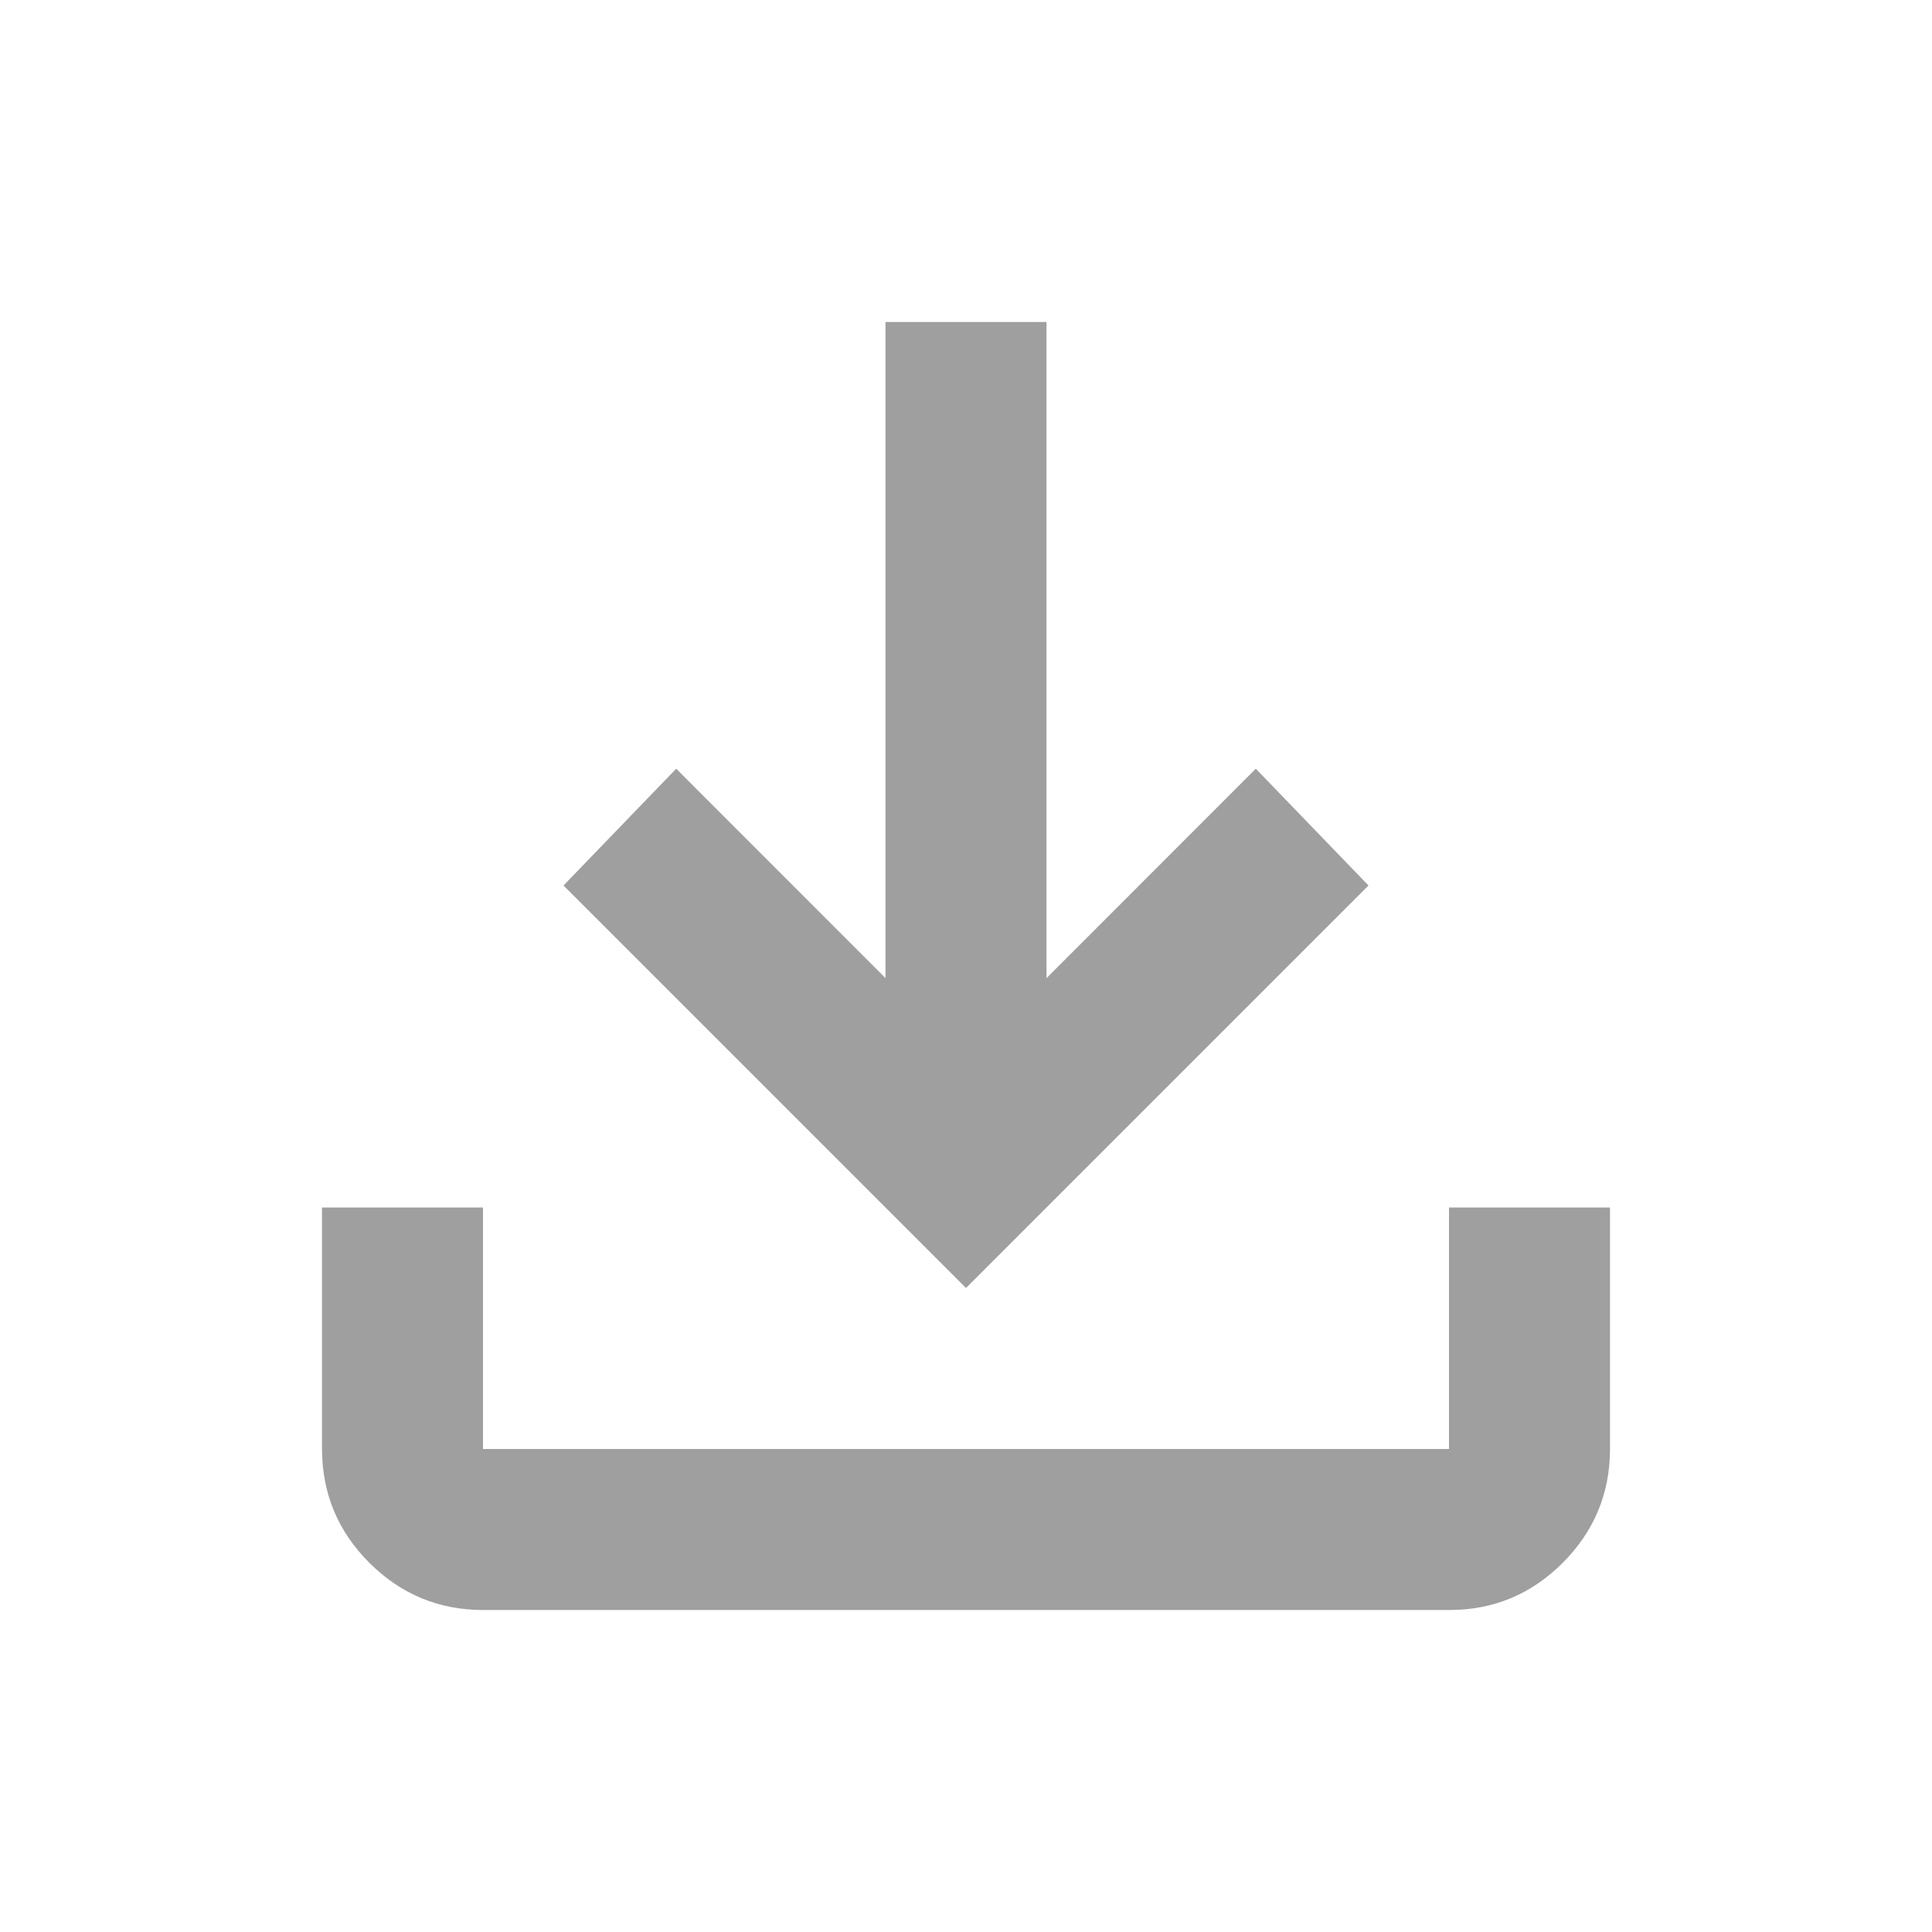
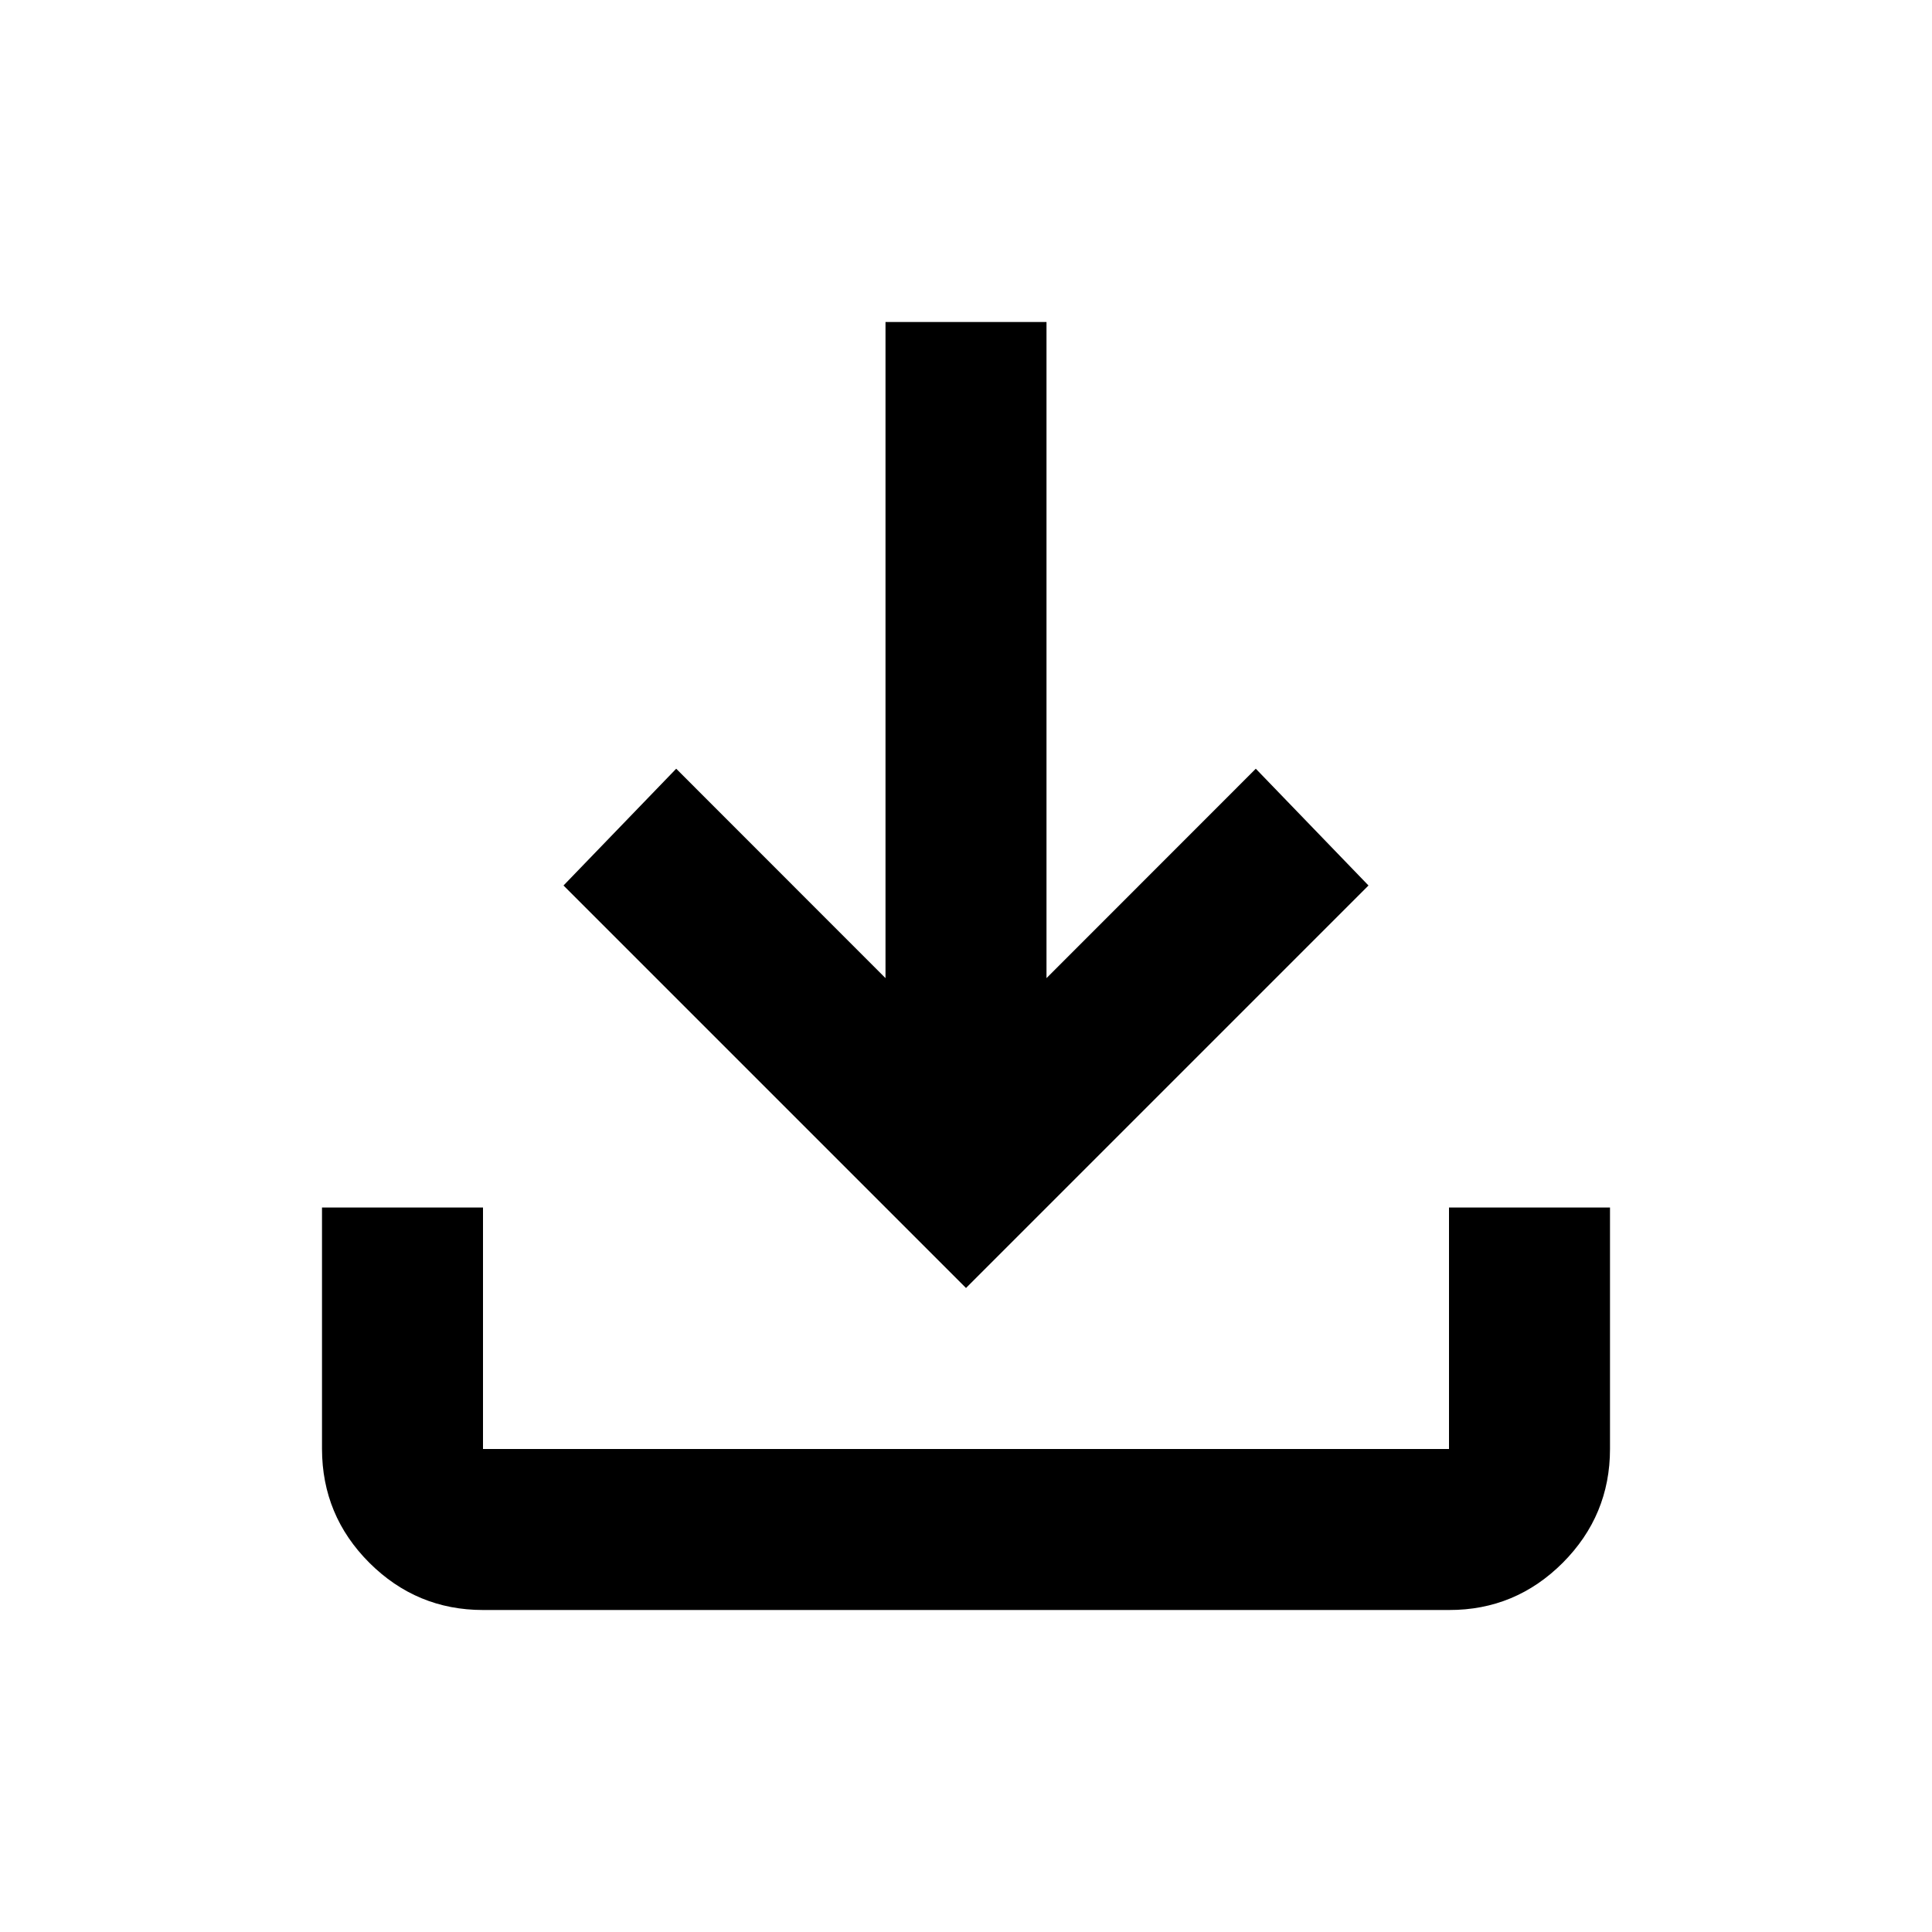
- <svg xmlns="http://www.w3.org/2000/svg" width="18" height="18" viewBox="0 0 18 18" fill="none">
-   <path d="M9 12L5.25 8.25L6.3 7.162L8.25 9.113V3H9.75V9.113L11.7 7.162L12.75 8.25L9 12ZM4.5 15C4.088 15 3.735 14.853 3.441 14.56C3.147 14.266 3.001 13.913 3 13.5V11.25H4.5V13.5H13.5V11.25H15V13.5C15 13.912 14.853 14.266 14.56 14.56C14.266 14.854 13.913 15.001 13.5 15H4.5Z" fill="#9F9F9F" />
+ <svg xmlns="http://www.w3.org/2000/svg" width="18" height="18" viewBox="0 0 18 18" fill="current">
+   <path d="M9 12L5.25 8.25L6.3 7.162L8.25 9.113V3H9.75V9.113L11.7 7.162L12.75 8.25L9 12ZM4.5 15C4.088 15 3.735 14.853 3.441 14.56C3.147 14.266 3.001 13.913 3 13.5V11.25H4.5V13.5H13.5V11.25H15V13.5C15 13.912 14.853 14.266 14.56 14.56C14.266 14.854 13.913 15.001 13.5 15H4.5Z" fill="current" />
</svg>
